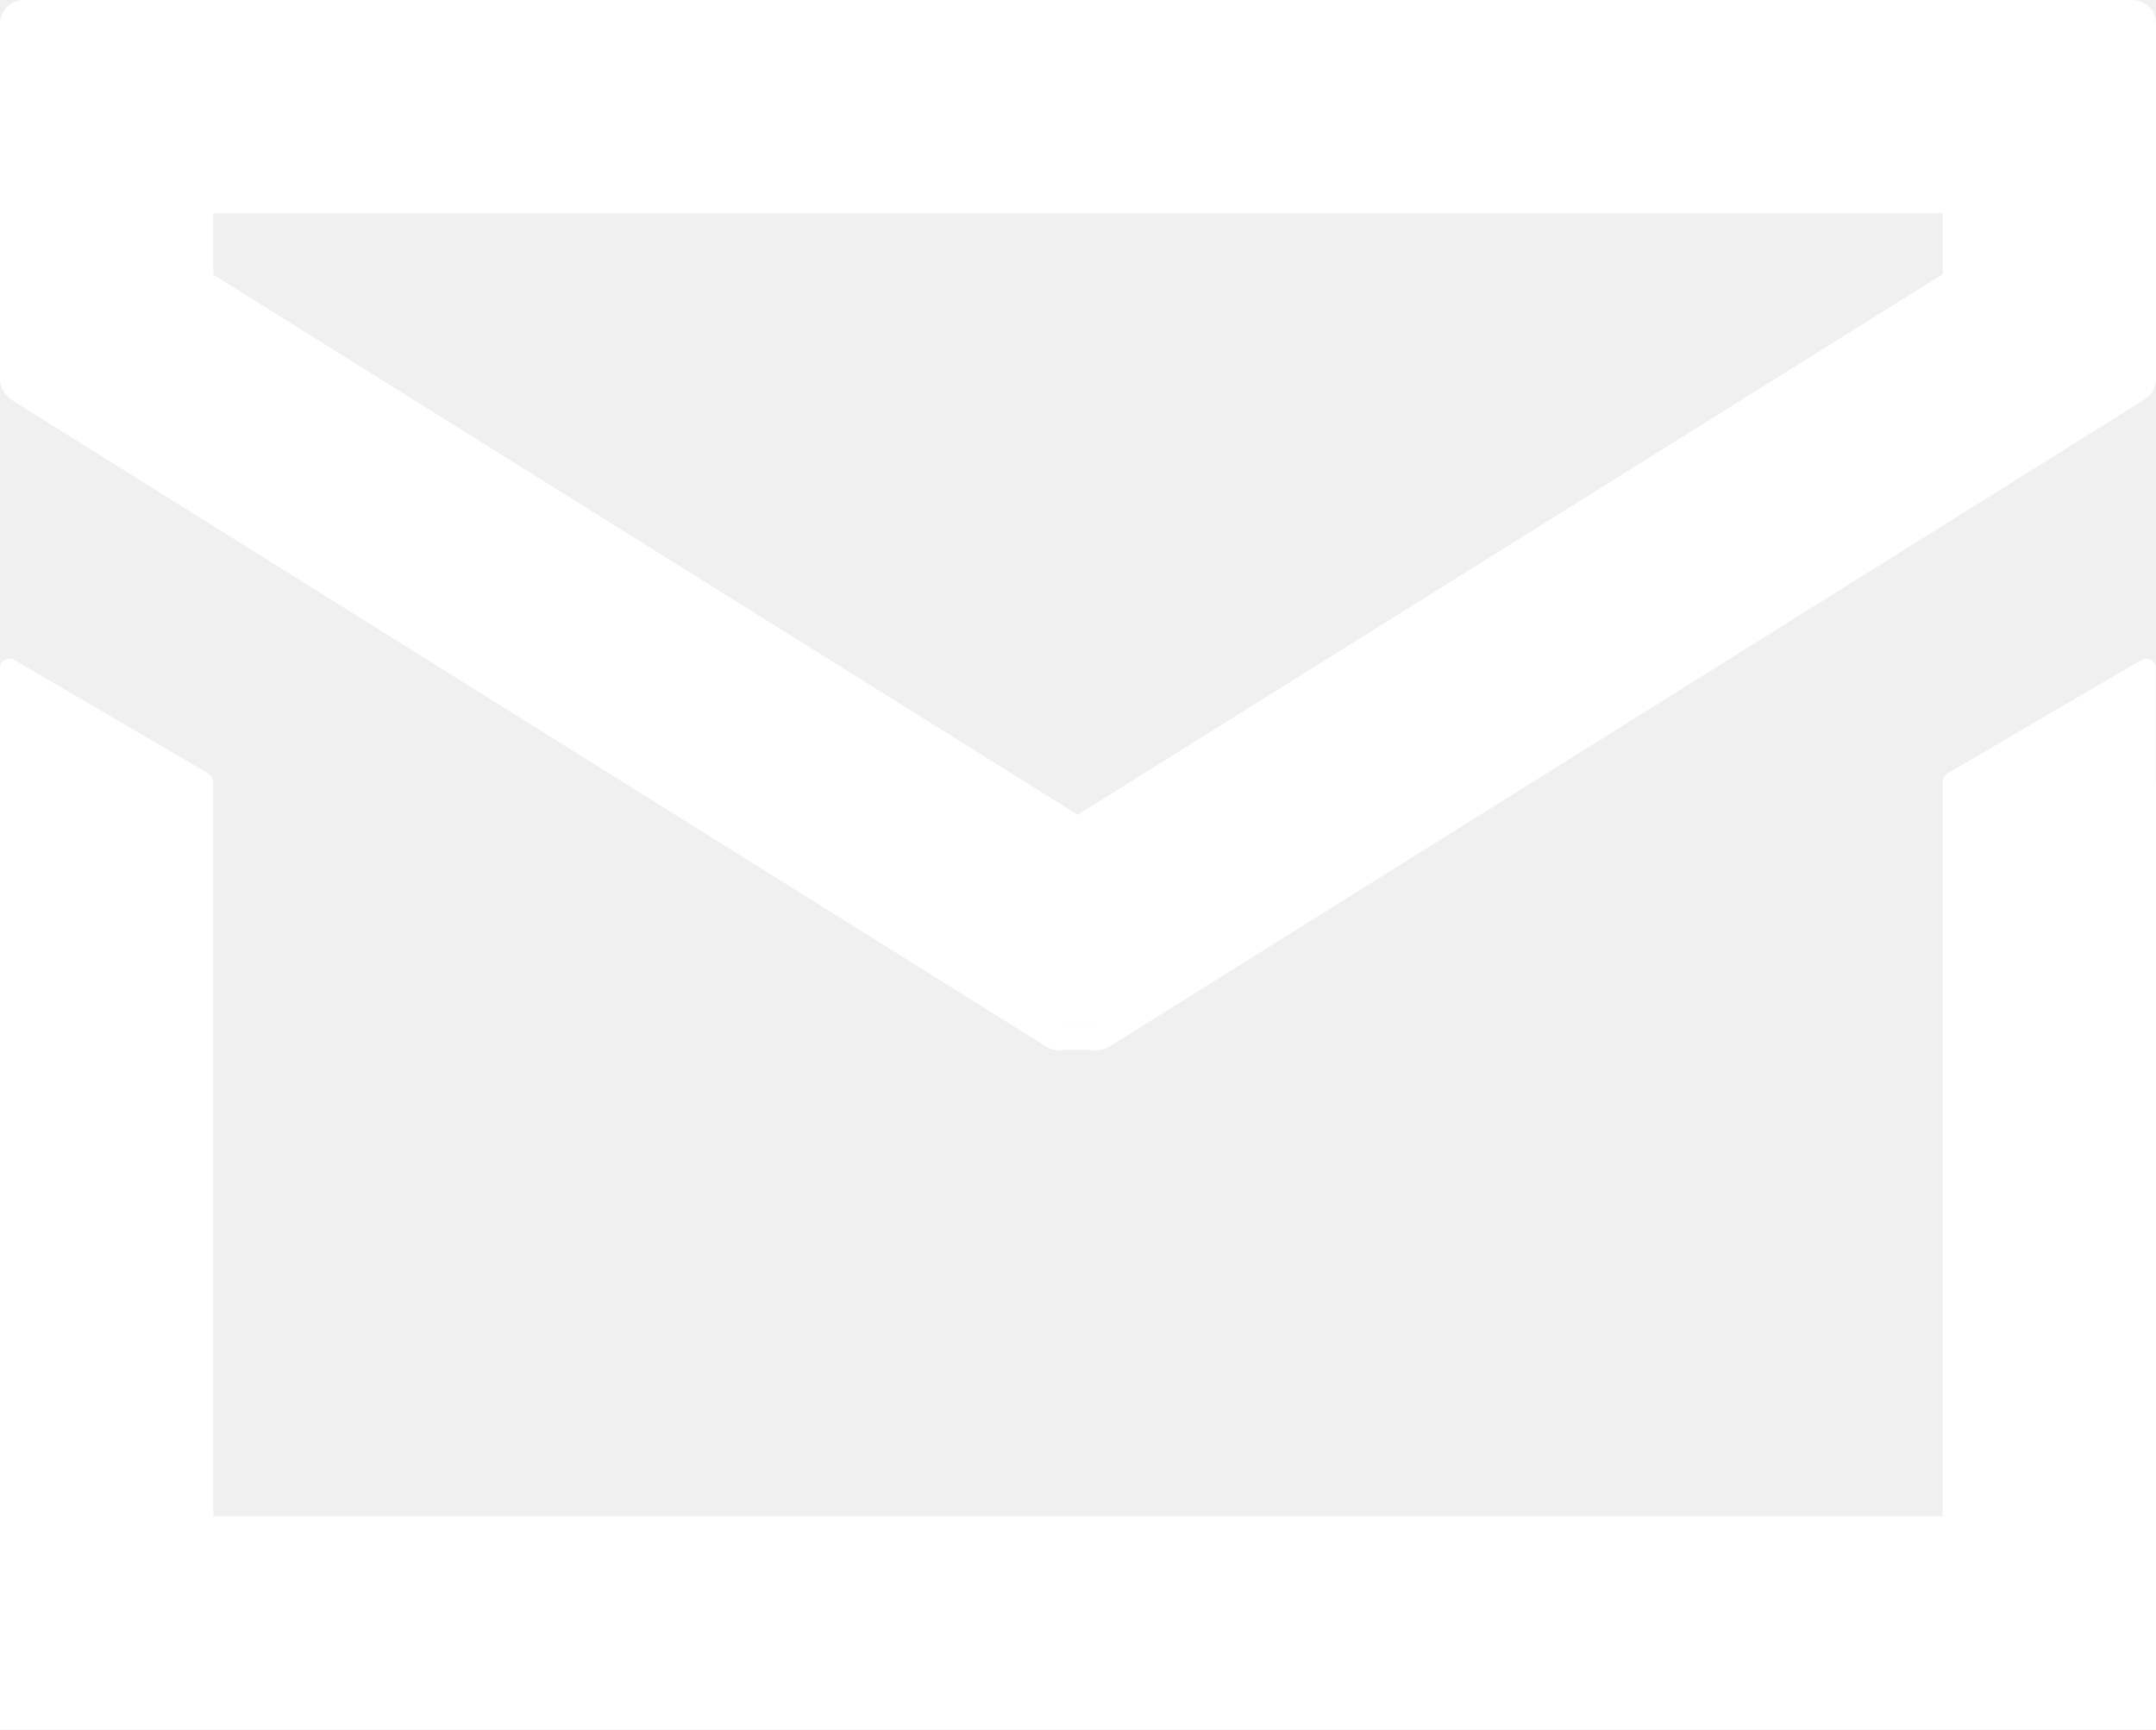
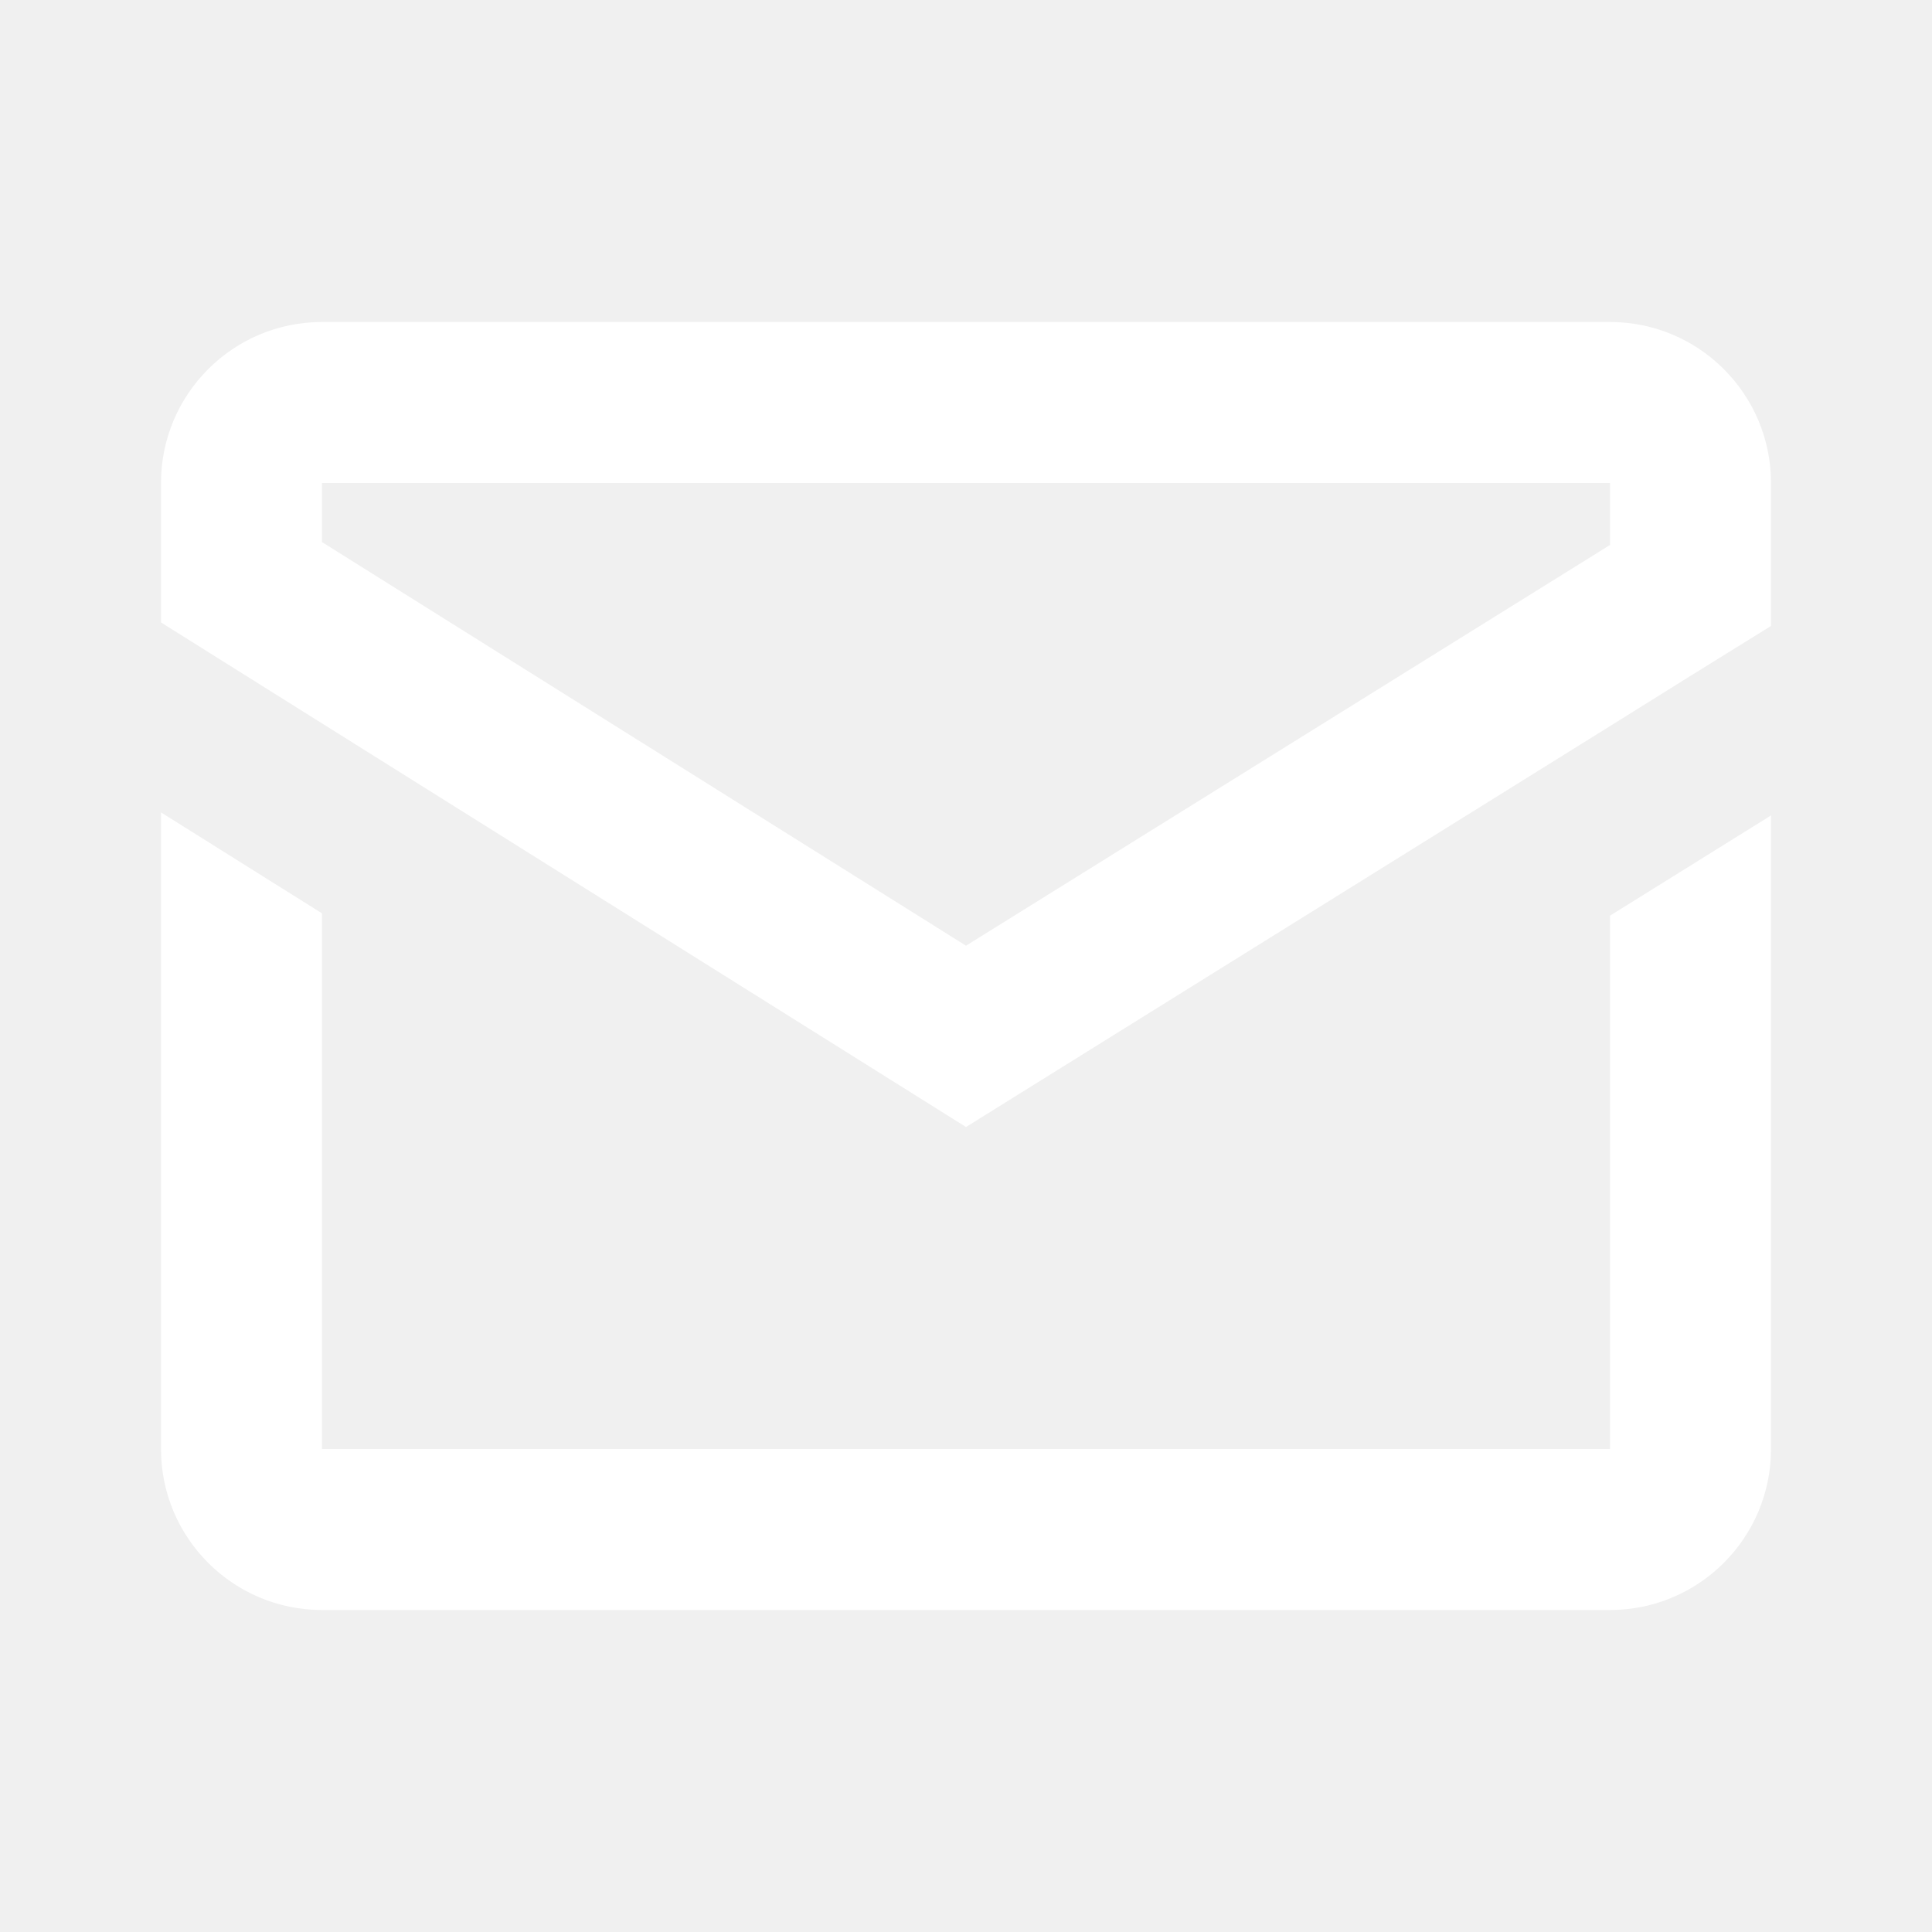
- <svg xmlns="http://www.w3.org/2000/svg" id="Raggruppa_242" data-name="Raggruppa 242" width="80" height="64.176" viewBox="0 0 80 64.176">
-   <defs>
-     <clipPath id="clip-path">
-       <rect id="Rettangolo_19149" data-name="Rettangolo 19149" width="80" height="64.176" fill="none" />
-     </clipPath>
-   </defs>
-   <g id="Raggruppa_241" data-name="Raggruppa 241" clip-path="url(#clip-path)">
-     <path id="Tracciato_138" data-name="Tracciato 138" d="M79.121,0H.879A.876.876,0,0,0,0,.879V14.066a.583.583,0,0,0,.044.246.614.614,0,0,0,.07.176.833.833,0,0,0,.273.308.072.072,0,0,0,.044.044l38.4,24a.83.83,0,0,0,.607.114h-.1v-.879h1.495v.879a.762.762,0,0,0,.325-.114l38.391-24a.121.121,0,0,0,.035-.026A.887.887,0,0,0,80,14.066V.879A.882.882,0,0,0,79.121,0M7.912,10.189V7.912H72.088v2.259l-32.1,20.062Z" fill="#fff" />
-     <path id="Tracciato_139" data-name="Tracciato 139" d="M45.743,43.31l-.3.484a.233.233,0,0,1-.044.053.848.848,0,0,1-.554.343h-.1V43.31Z" transform="translate(-5.409 -5.235)" fill="#fff" />
-     <path id="Tracciato_140" data-name="Tracciato 140" d="M80,32.371V67.536H0V28.151A.353.353,0,0,1,.352,27.8a.4.4,0,0,1,.176.044l7.209,4.22a.349.349,0,0,1,.167.308h.009V59.624H72.088V32.371a.309.309,0,0,1,.044-.176.591.591,0,0,1,.123-.132l7.209-4.22a.356.356,0,0,1,.484.132.309.309,0,0,1,.044.176v4.22Z" transform="translate(0 -3.36)" fill="#fff" />
-     <path id="Tracciato_141" data-name="Tracciato 141" d="M46.287,43.31v.879h-.018a.571.571,0,0,1-.273,0,.848.848,0,0,1-.554-.343.233.233,0,0,1-.044-.053l-.3-.484Z" transform="translate(-5.452 -5.235)" fill="#fff" />
-     <rect id="Rettangolo_19148" data-name="Rettangolo 19148" width="1.495" height="0.879" transform="translate(39.341 38.075)" fill="#fff" />
-   </g>
+ <svg xmlns="http://www.w3.org/2000/svg" fill="#fff" viewBox="0 0 24 24" width="480" height="480">
+   <path d="M4 4a2 2 0 00-2 2v1.732l1 .627 1 .627L12 14l8-4.98 1-.624 1-.62V6a2 2 0 00-2-2H4zm0 2h16v.77l-8 4.978-8-5.014V6zm-2 4.092V18a2 2 0 002 2h16a2 2 0 002-2v-7.87l-2 1.245V18H4v-6.654l-2-1.254z" />
</svg>
